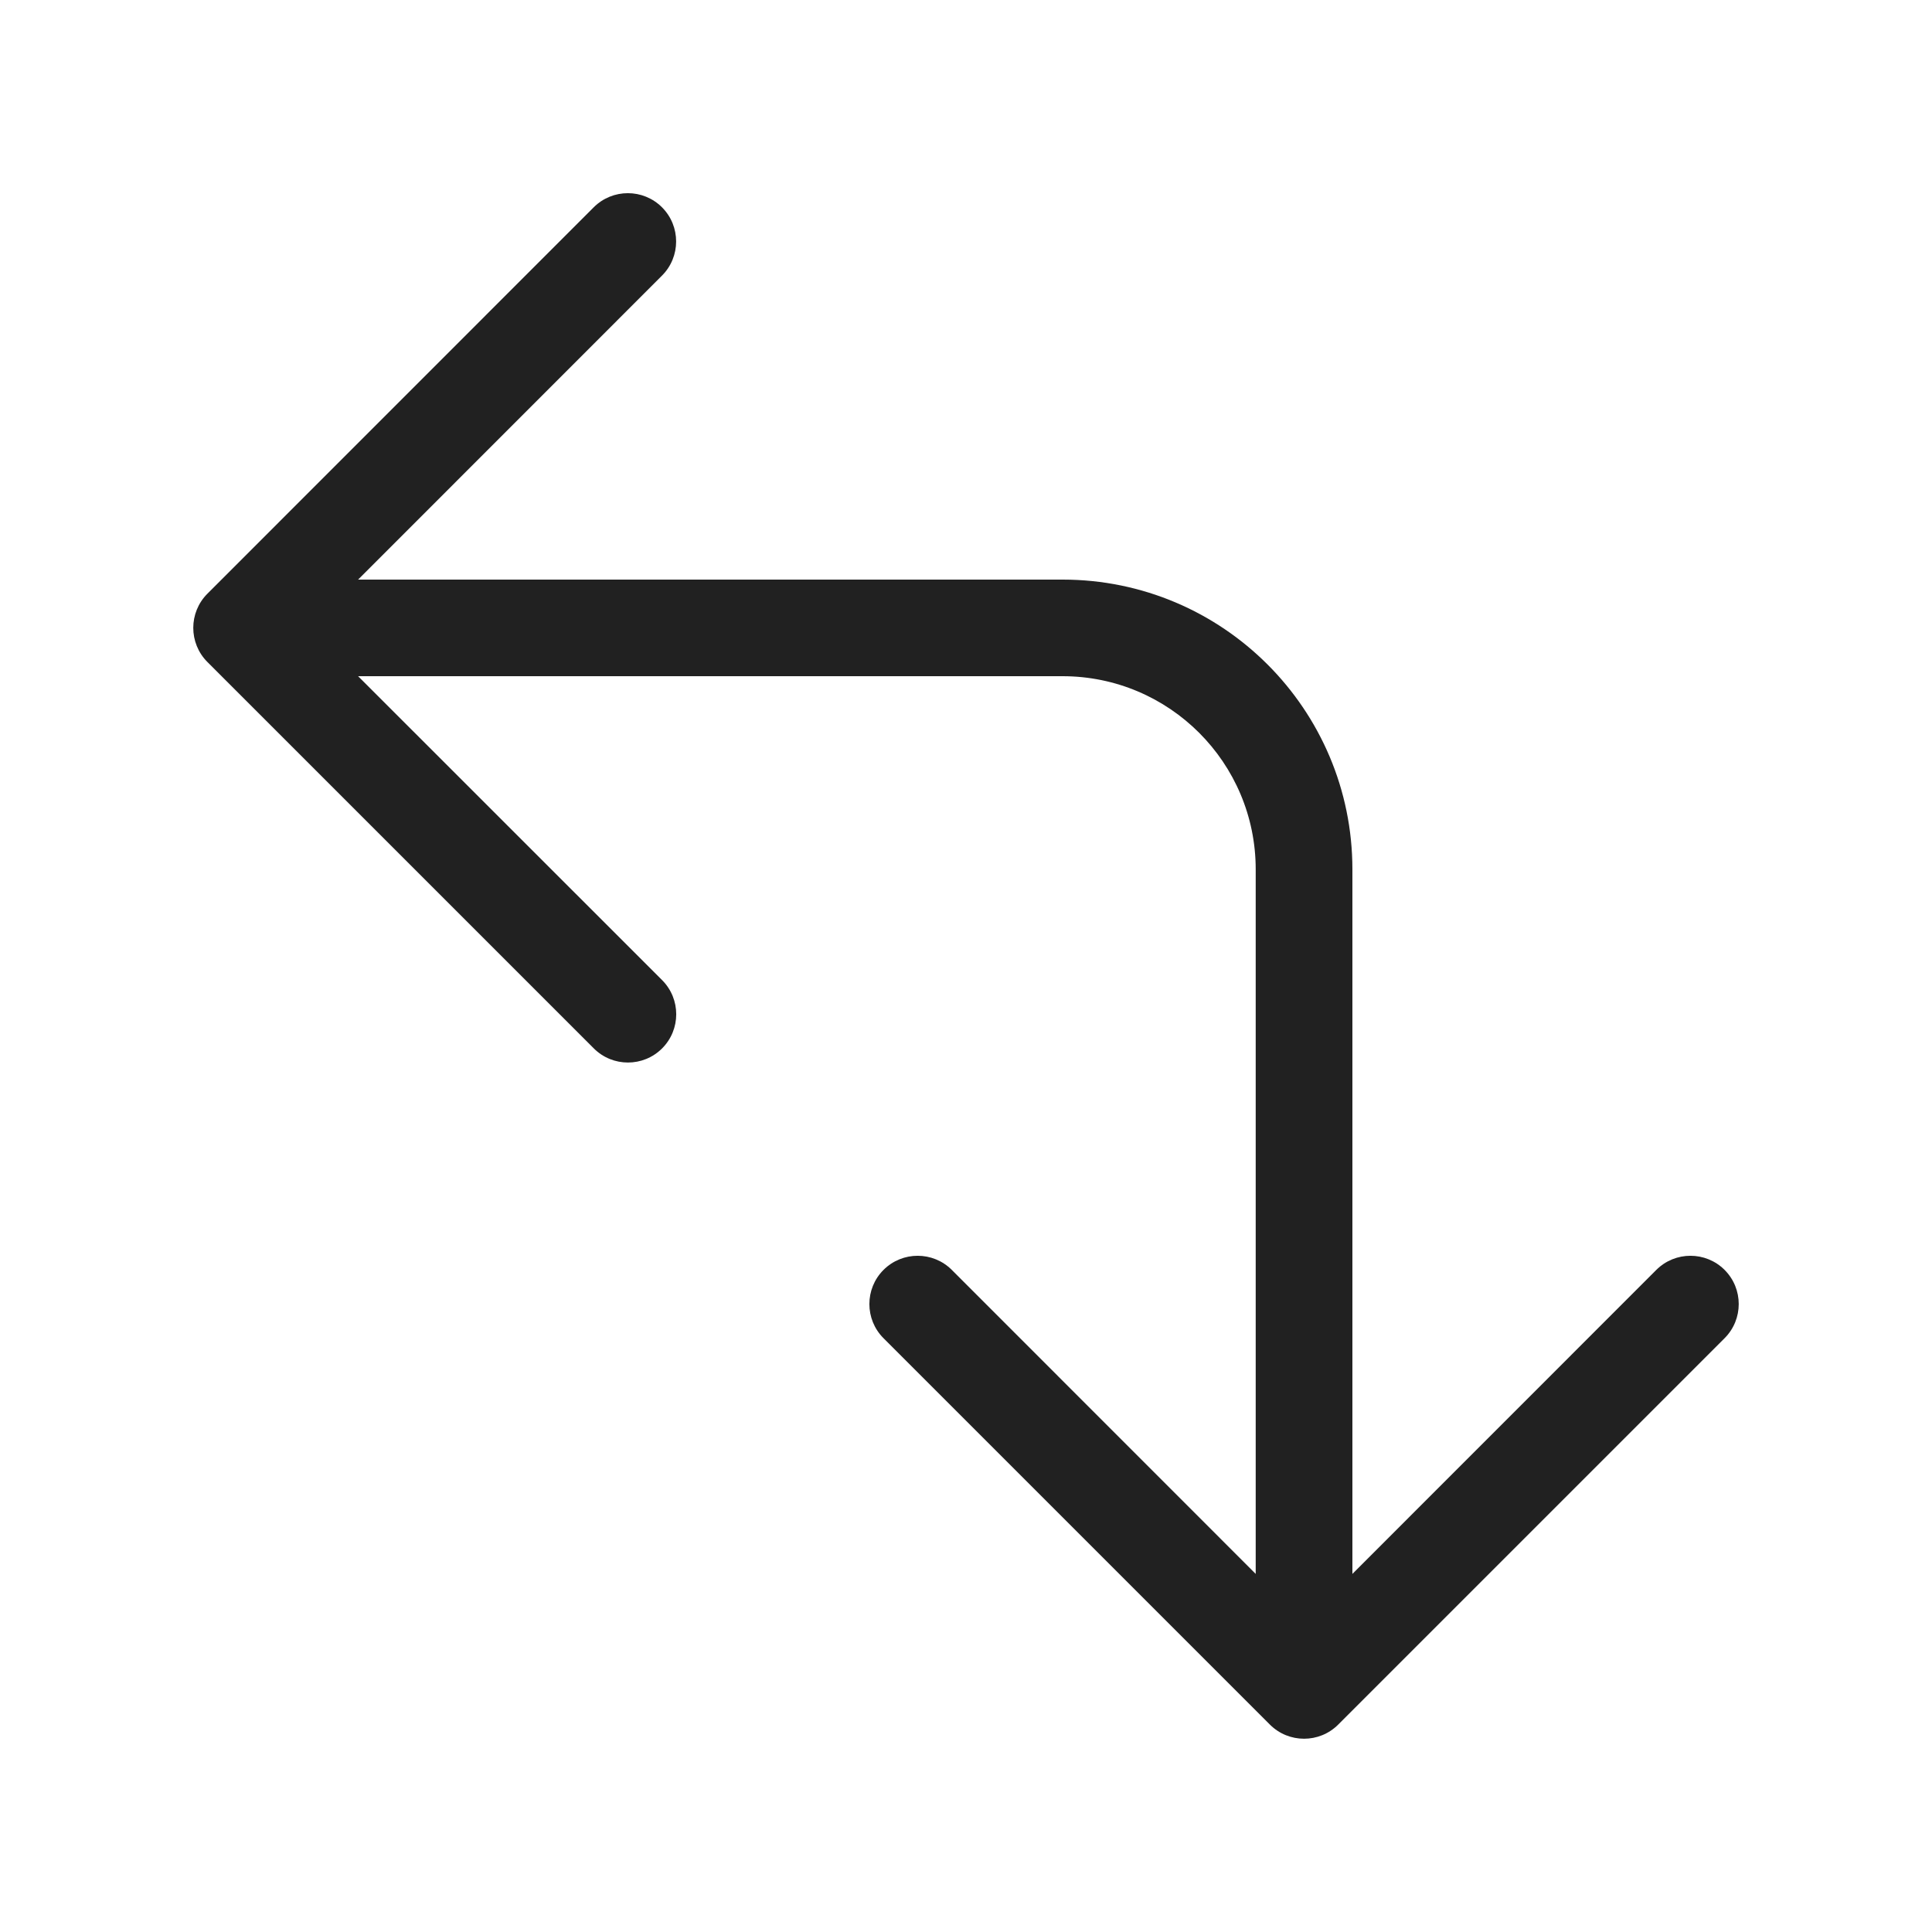
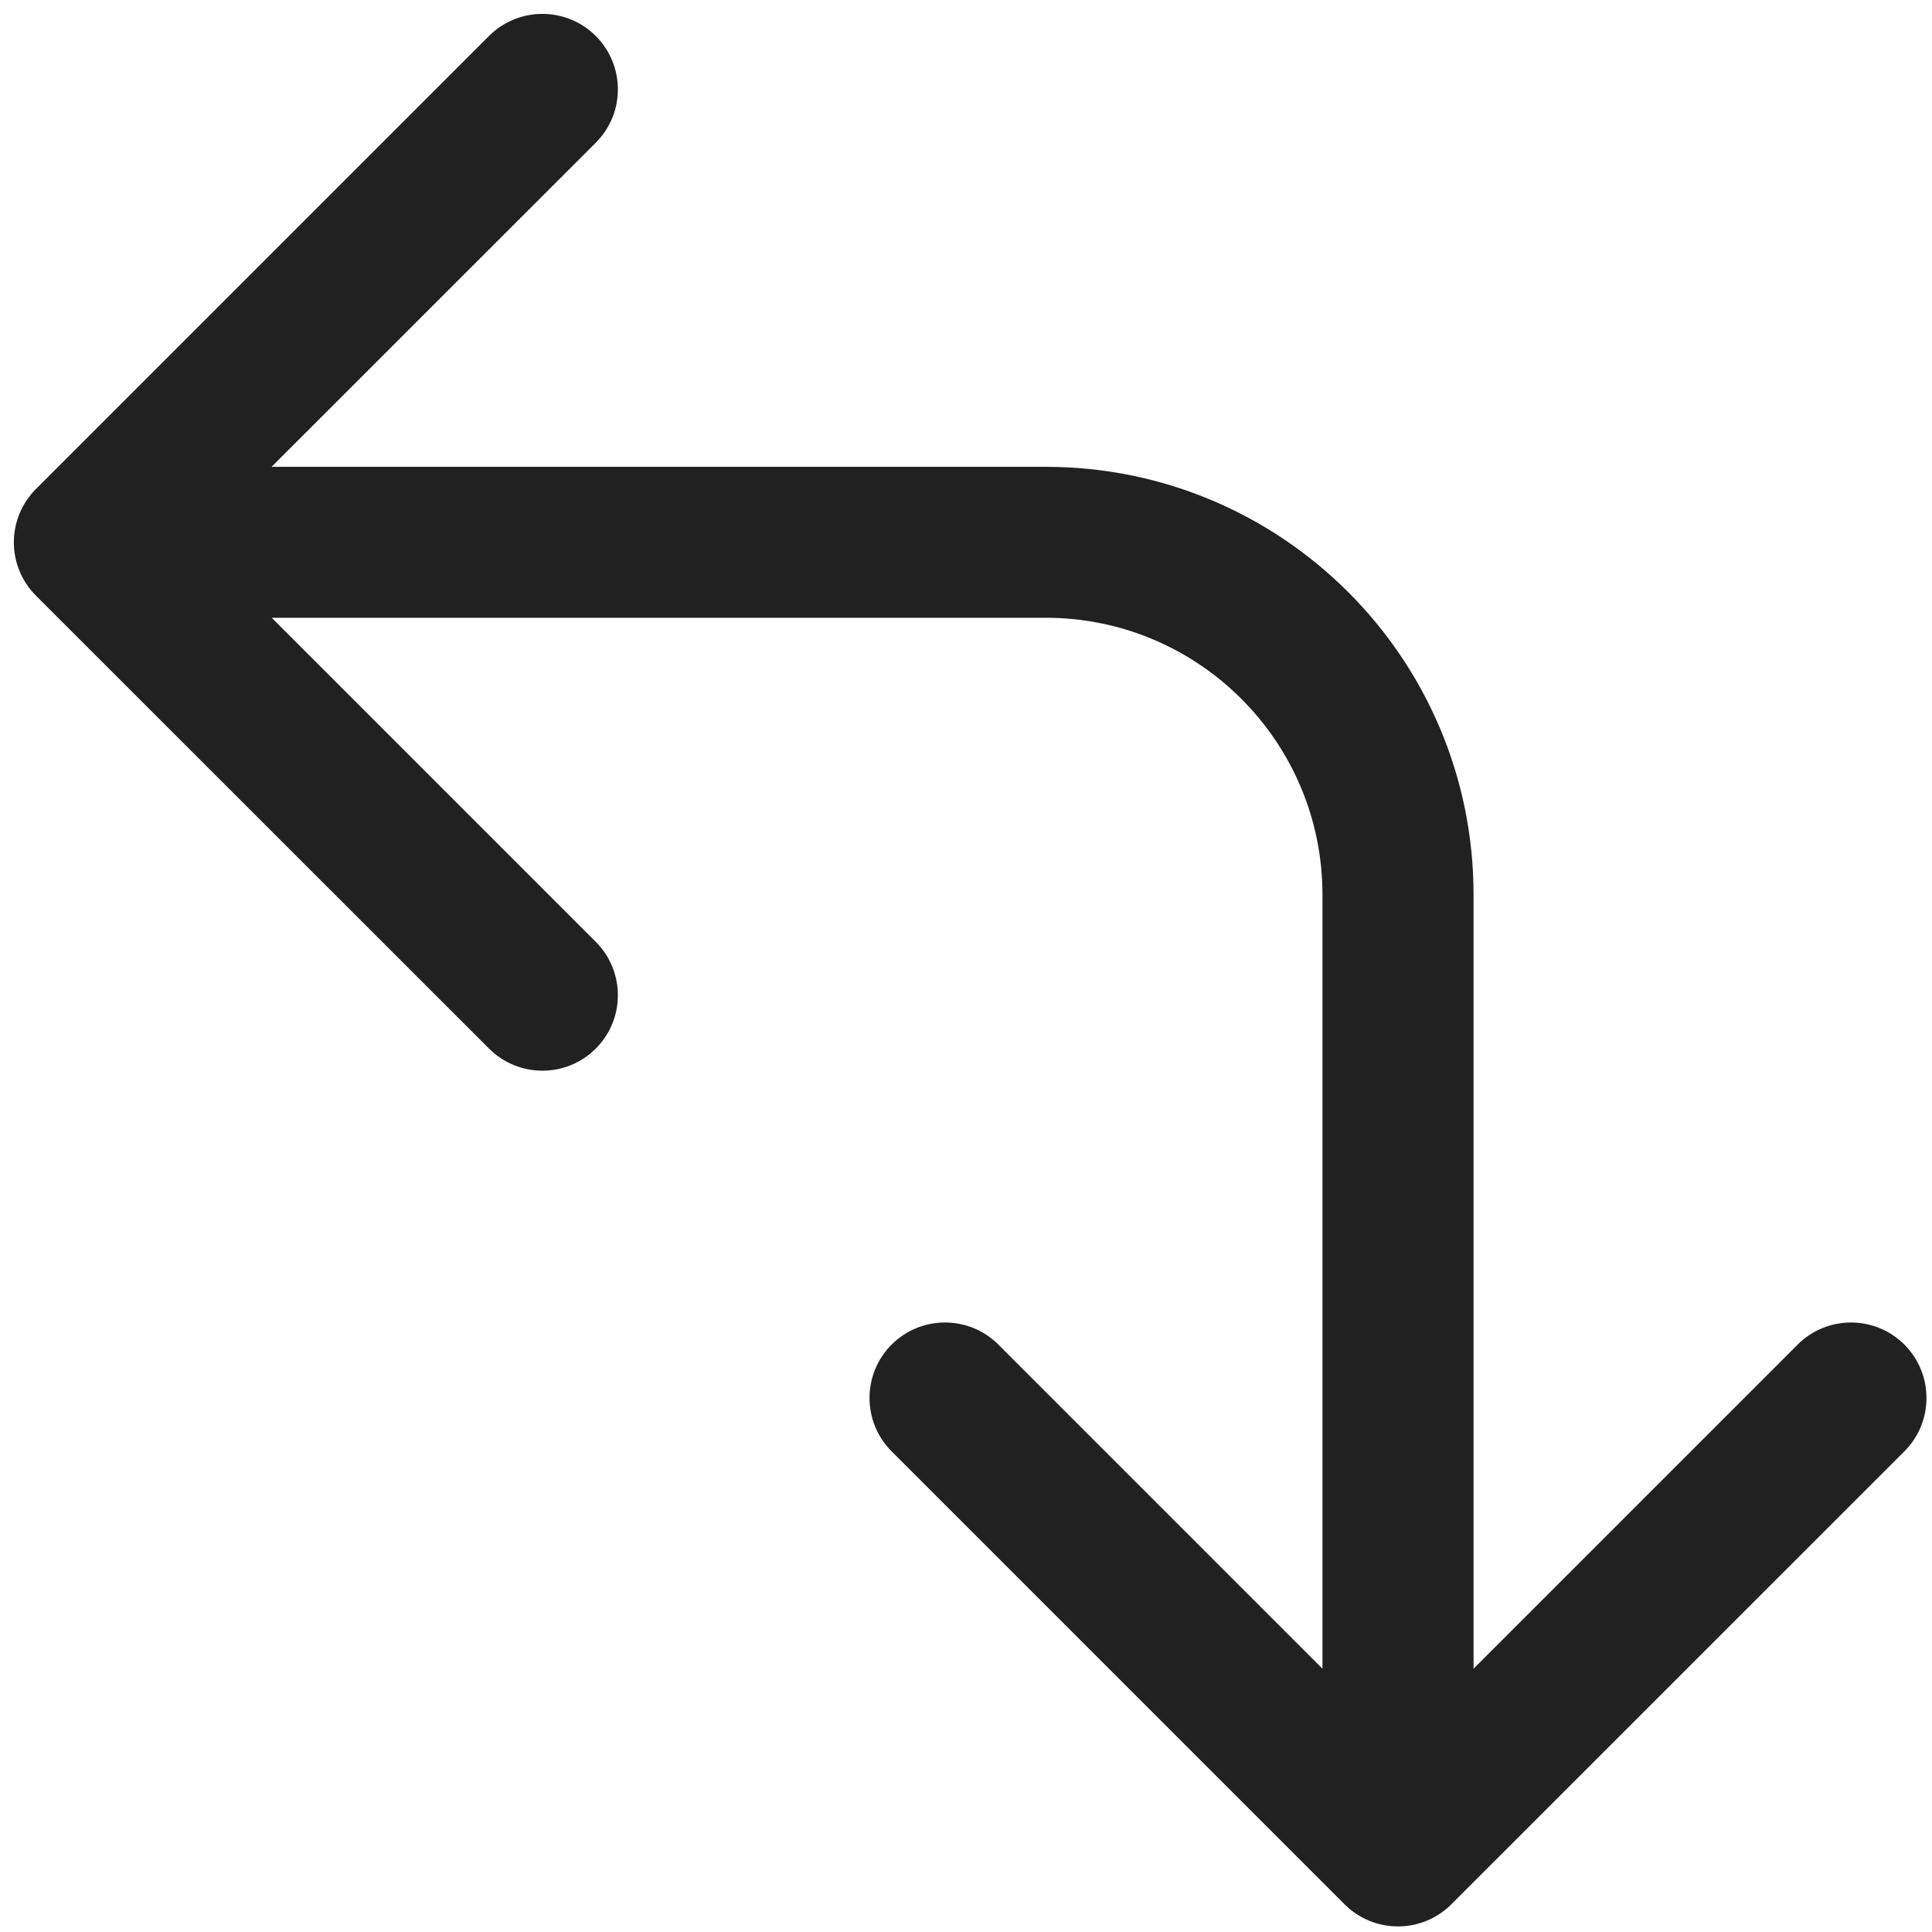
- <svg xmlns="http://www.w3.org/2000/svg" width="20" height="20" viewBox="0 0 20 20" fill="none" version="1.1" id="svg4">
+ <svg xmlns="http://www.w3.org/2000/svg" width="24" height="24" viewBox="0 0 24 24" fill="none" version="1.1" id="svg4">
  <defs id="defs8" />
-   <path d="m 6.146,2.146 c 0.195,-0.195 0.512,-0.195 0.707,0 0.195,0.195 0.195,0.512 0,0.707 L 3.707,6 h 7.293 c 1.657,0 3,1.343 3,3 v 7.293 l 3.146,-3.147 c 0.195,-0.195 0.512,-0.195 0.707,0 0.195,0.195 0.195,0.512 0,0.707 l -4,4 c -0.195,0.195 -0.512,0.195 -0.707,0 l -4,-4 c -0.195,-0.195 -0.195,-0.512 0,-0.707 0.195,-0.195 0.512,-0.195 0.707,0 l 3.146,3.147 V 9 c 0,-1.105 -0.895,-2 -2,-2 H 3.707 l 3.147,3.146 c 0.195,0.195 0.195,0.512 0,0.707 -0.195,0.195 -0.512,0.195 -0.707,0 l -4,-4 c -0.195,-0.195 -0.195,-0.512 0,-0.707 z" fill="#212121" id="path2" />
+   <path d="M 6.074,0.447 C 6.441,0.081 7.034,0.081 7.401,0.447 7.767,0.813 7.767,1.407 7.401,1.773 l -4.027,4.026 h 9.616 c 2.935,0 5.315,2.379 5.315,5.315 v 9.615 l 4.026,-4.026 c 0.366,-0.366 0.96,-0.366 1.326,1.25e-4 0.366,0.366 0.366,0.96 -7.5e-5,1.326 l -5.628,5.627 c -0.366,0.366 -0.96,0.366 -1.326,-1.26e-4 l -5.627,-5.627 c -0.366,-0.366 -0.366,-0.96 0,-1.326 0.366,-0.366 0.96,-0.366 1.326,0 l 4.026,4.026 v -9.616 c 0,-1.899 -1.54,-3.439 -3.439,-3.439 H 3.375 l 4.026,4.026 c 0.366,0.366 0.366,0.96 -1.251e-4,1.326 -0.366,0.366 -0.96,0.366 -1.326,-1.25e-4 L 0.447,7.4 C 0.271,7.224 0.172,6.986 0.172,6.737 c 0,-0.249 0.099,-0.487 0.275,-0.663 z" fill="#212121" id="path2" style="stroke-width:1.25" />
</svg>
